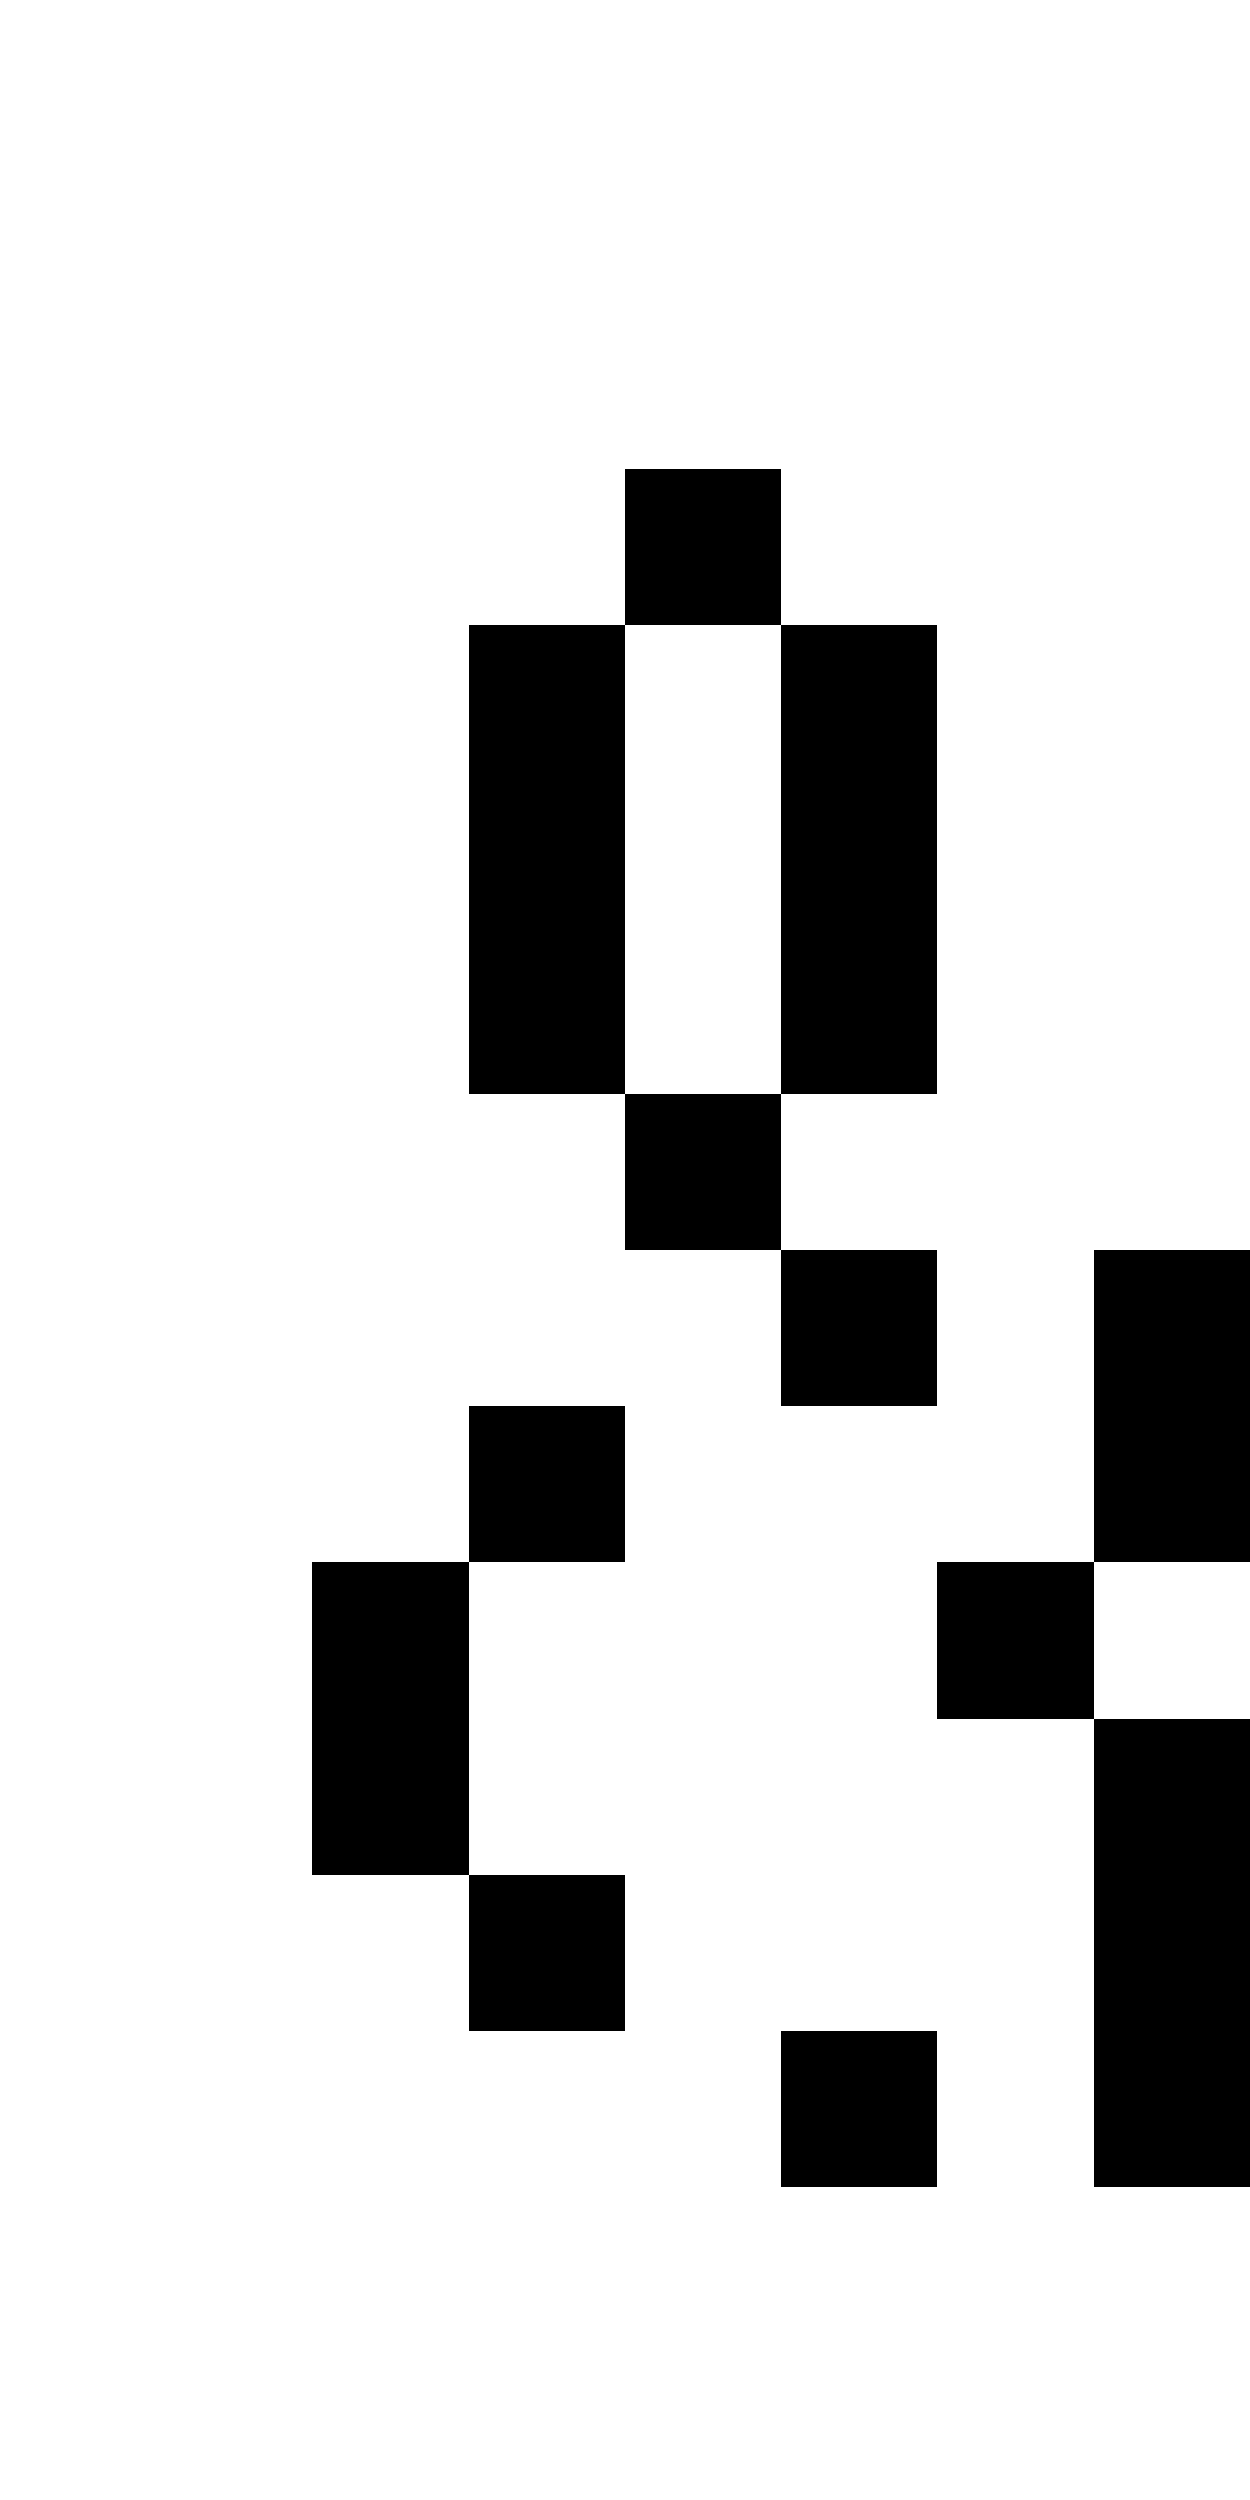
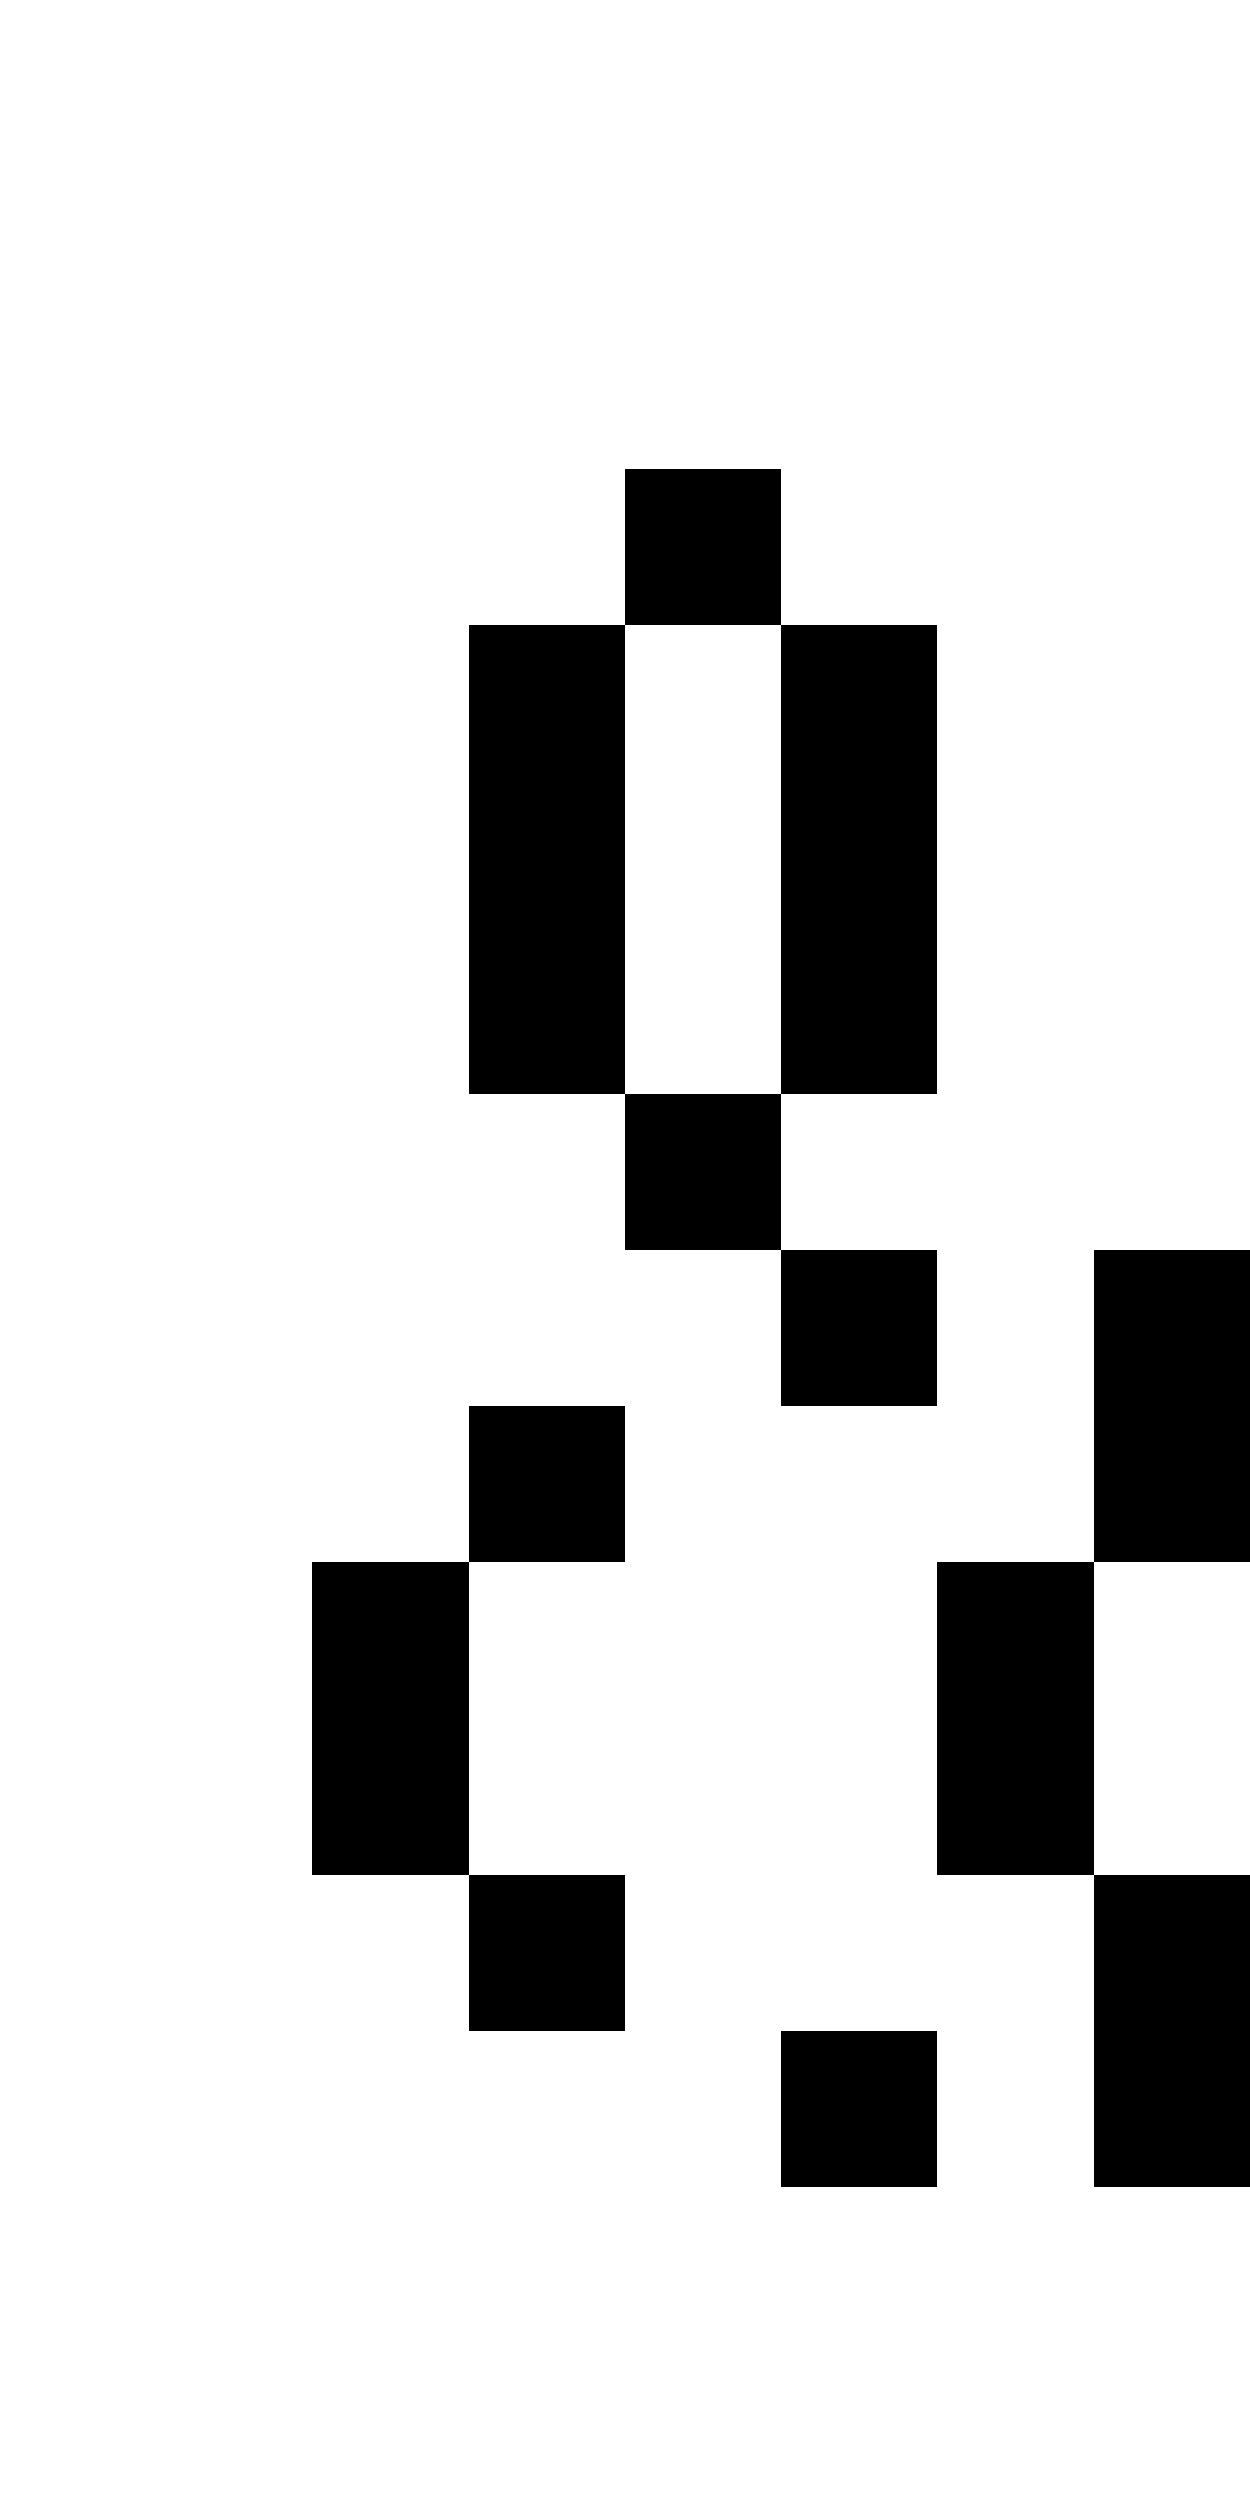
<svg xmlns="http://www.w3.org/2000/svg" baseProfile="full" height="64px" version="1.1" width="32px">
  <defs />
  <rect fill="rgb(255,255,255)" height="4px" shape-rendering="crispEdges" width="4px" x="0px" y="36px" />
  <rect fill="rgb(255,255,255)" height="4px" shape-rendering="crispEdges" width="4px" x="0px" y="40px" />
  <rect fill="rgb(255,255,255)" height="4px" shape-rendering="crispEdges" width="4px" x="0px" y="44px" />
+   <rect fill="rgb(255,255,255)" height="4px" shape-rendering="crispEdges" width="4px" x="0px" y="48px" />
  <rect fill="rgb(255,255,255)" height="4px" shape-rendering="crispEdges" width="4px" x="4px" y="16px" />
  <rect fill="rgb(255,255,255)" height="4px" shape-rendering="crispEdges" width="4px" x="4px" y="20px" />
  <rect fill="rgb(255,255,255)" height="4px" shape-rendering="crispEdges" width="4px" x="4px" y="24px" />
  <rect fill="rgb(255,255,255)" height="4px" shape-rendering="crispEdges" width="4px" x="4px" y="32px" />
  <rect fill="rgb(255,255,255)" height="4px" shape-rendering="crispEdges" width="4px" x="4px" y="36px" />
  <rect fill="rgb(255,255,255)" height="4px" shape-rendering="crispEdges" width="4px" x="4px" y="40px" />
  <rect fill="rgb(255,255,255)" height="4px" shape-rendering="crispEdges" width="4px" x="4px" y="44px" />
  <rect fill="rgb(255,255,255)" height="4px" shape-rendering="crispEdges" width="4px" x="4px" y="48px" />
+   <rect fill="rgb(255,255,255)" height="4px" shape-rendering="crispEdges" width="4px" x="4px" y="52px" />
  <rect fill="rgb(255,255,255)" height="4px" shape-rendering="crispEdges" width="4px" x="8px" y="12px" />
  <rect fill="rgb(255,255,255)" height="4px" shape-rendering="crispEdges" width="4px" x="8px" y="16px" />
  <rect fill="rgb(255,255,255)" height="4px" shape-rendering="crispEdges" width="4px" x="8px" y="20px" />
  <rect fill="rgb(255,255,255)" height="4px" shape-rendering="crispEdges" width="4px" x="8px" y="24px" />
  <rect fill="rgb(255,255,255)" height="4px" shape-rendering="crispEdges" width="4px" x="8px" y="28px" />
  <rect fill="rgb(255,255,255)" height="4px" shape-rendering="crispEdges" width="4px" x="8px" y="32px" />
  <rect fill="rgb(255,255,255)" height="4px" shape-rendering="crispEdges" width="4px" x="8px" y="36px" />
  <rect fill="rgb(0,0,0)" height="4px" shape-rendering="crispEdges" width="4px" x="8px" y="40px" />
  <rect fill="rgb(0,0,0)" height="4px" shape-rendering="crispEdges" width="4px" x="8px" y="44px" />
  <rect fill="rgb(255,255,255)" height="4px" shape-rendering="crispEdges" width="4px" x="8px" y="48px" />
  <rect fill="rgb(255,255,255)" height="4px" shape-rendering="crispEdges" width="4px" x="8px" y="52px" />
  <rect fill="rgb(255,255,255)" height="4px" shape-rendering="crispEdges" width="4px" x="12px" y="12px" />
  <rect fill="rgb(0,0,0)" height="4px" shape-rendering="crispEdges" width="4px" x="12px" y="16px" />
  <rect fill="rgb(0,0,0)" height="4px" shape-rendering="crispEdges" width="4px" x="12px" y="20px" />
  <rect fill="rgb(0,0,0)" height="4px" shape-rendering="crispEdges" width="4px" x="12px" y="24px" />
  <rect fill="rgb(255,255,255)" height="4px" shape-rendering="crispEdges" width="4px" x="12px" y="28px" />
  <rect fill="rgb(255,255,255)" height="4px" shape-rendering="crispEdges" width="4px" x="12px" y="32px" />
  <rect fill="rgb(0,0,0)" height="4px" shape-rendering="crispEdges" width="4px" x="12px" y="36px" />
  <rect fill="rgb(0,0,0)" height="4px" shape-rendering="crispEdges" width="4px" x="12px" y="48px" />
  <rect fill="rgb(255,255,255)" height="4px" shape-rendering="crispEdges" width="4px" x="12px" y="52px" />
  <rect fill="rgb(0,0,0)" height="4px" shape-rendering="crispEdges" width="4px" x="16px" y="12px" />
  <rect fill="rgb(255,255,255)" height="4px" shape-rendering="crispEdges" width="4px" x="16px" y="16px" />
  <rect fill="rgb(255,255,255)" height="4px" shape-rendering="crispEdges" width="4px" x="16px" y="20px" />
  <rect fill="rgb(255,255,255)" height="4px" shape-rendering="crispEdges" width="4px" x="16px" y="24px" />
  <rect fill="rgb(0,0,0)" height="4px" shape-rendering="crispEdges" width="4px" x="16px" y="28px" />
  <rect fill="rgb(255,255,255)" height="4px" shape-rendering="crispEdges" width="4px" x="16px" y="32px" />
  <rect fill="rgb(255,255,255)" height="4px" shape-rendering="crispEdges" width="4px" x="16px" y="36px" />
  <rect fill="rgb(255,255,255)" height="4px" shape-rendering="crispEdges" width="4px" x="16px" y="48px" />
  <rect fill="rgb(255,255,255)" height="4px" shape-rendering="crispEdges" width="4px" x="16px" y="52px" />
  <rect fill="rgb(0,0,0)" height="4px" shape-rendering="crispEdges" width="4px" x="20px" y="16px" />
  <rect fill="rgb(0,0,0)" height="4px" shape-rendering="crispEdges" width="4px" x="20px" y="20px" />
  <rect fill="rgb(0,0,0)" height="4px" shape-rendering="crispEdges" width="4px" x="20px" y="24px" />
  <rect fill="rgb(0,0,0)" height="4px" shape-rendering="crispEdges" width="4px" x="20px" y="32px" />
  <rect fill="rgb(255,255,255)" height="4px" shape-rendering="crispEdges" width="4px" x="20px" y="36px" />
  <rect fill="rgb(255,255,255)" height="4px" shape-rendering="crispEdges" width="4px" x="20px" y="40px" />
  <rect fill="rgb(255,255,255)" height="4px" shape-rendering="crispEdges" width="4px" x="20px" y="44px" />
  <rect fill="rgb(255,255,255)" height="4px" shape-rendering="crispEdges" width="4px" x="20px" y="48px" />
  <rect fill="rgb(0,0,0)" height="4px" shape-rendering="crispEdges" width="4px" x="20px" y="52px" />
  <rect fill="rgb(255,255,255)" height="4px" shape-rendering="crispEdges" width="4px" x="24px" y="32px" />
  <rect fill="rgb(255,255,255)" height="4px" shape-rendering="crispEdges" width="4px" x="24px" y="36px" />
  <rect fill="rgb(0,0,0)" height="4px" shape-rendering="crispEdges" width="4px" x="24px" y="40px" />
-   <rect fill="rgb(255,255,255)" height="4px" shape-rendering="crispEdges" width="4px" x="24px" y="44px" />
+   <rect fill="rgb(0,0,0)" height="4px" shape-rendering="crispEdges" width="4px" x="24px" y="44px" />
  <rect fill="rgb(255,255,255)" height="4px" shape-rendering="crispEdges" width="4px" x="24px" y="48px" />
  <rect fill="rgb(255,255,255)" height="4px" shape-rendering="crispEdges" width="4px" x="24px" y="52px" />
  <rect fill="rgb(0,0,0)" height="4px" shape-rendering="crispEdges" width="4px" x="28px" y="32px" />
  <rect fill="rgb(0,0,0)" height="4px" shape-rendering="crispEdges" width="4px" x="28px" y="36px" />
-   <rect fill="rgb(0,0,0)" height="4px" shape-rendering="crispEdges" width="4px" x="28px" y="44px" />
  <rect fill="rgb(0,0,0)" height="4px" shape-rendering="crispEdges" width="4px" x="28px" y="48px" />
  <rect fill="rgb(0,0,0)" height="4px" shape-rendering="crispEdges" width="4px" x="28px" y="52px" />
</svg>
